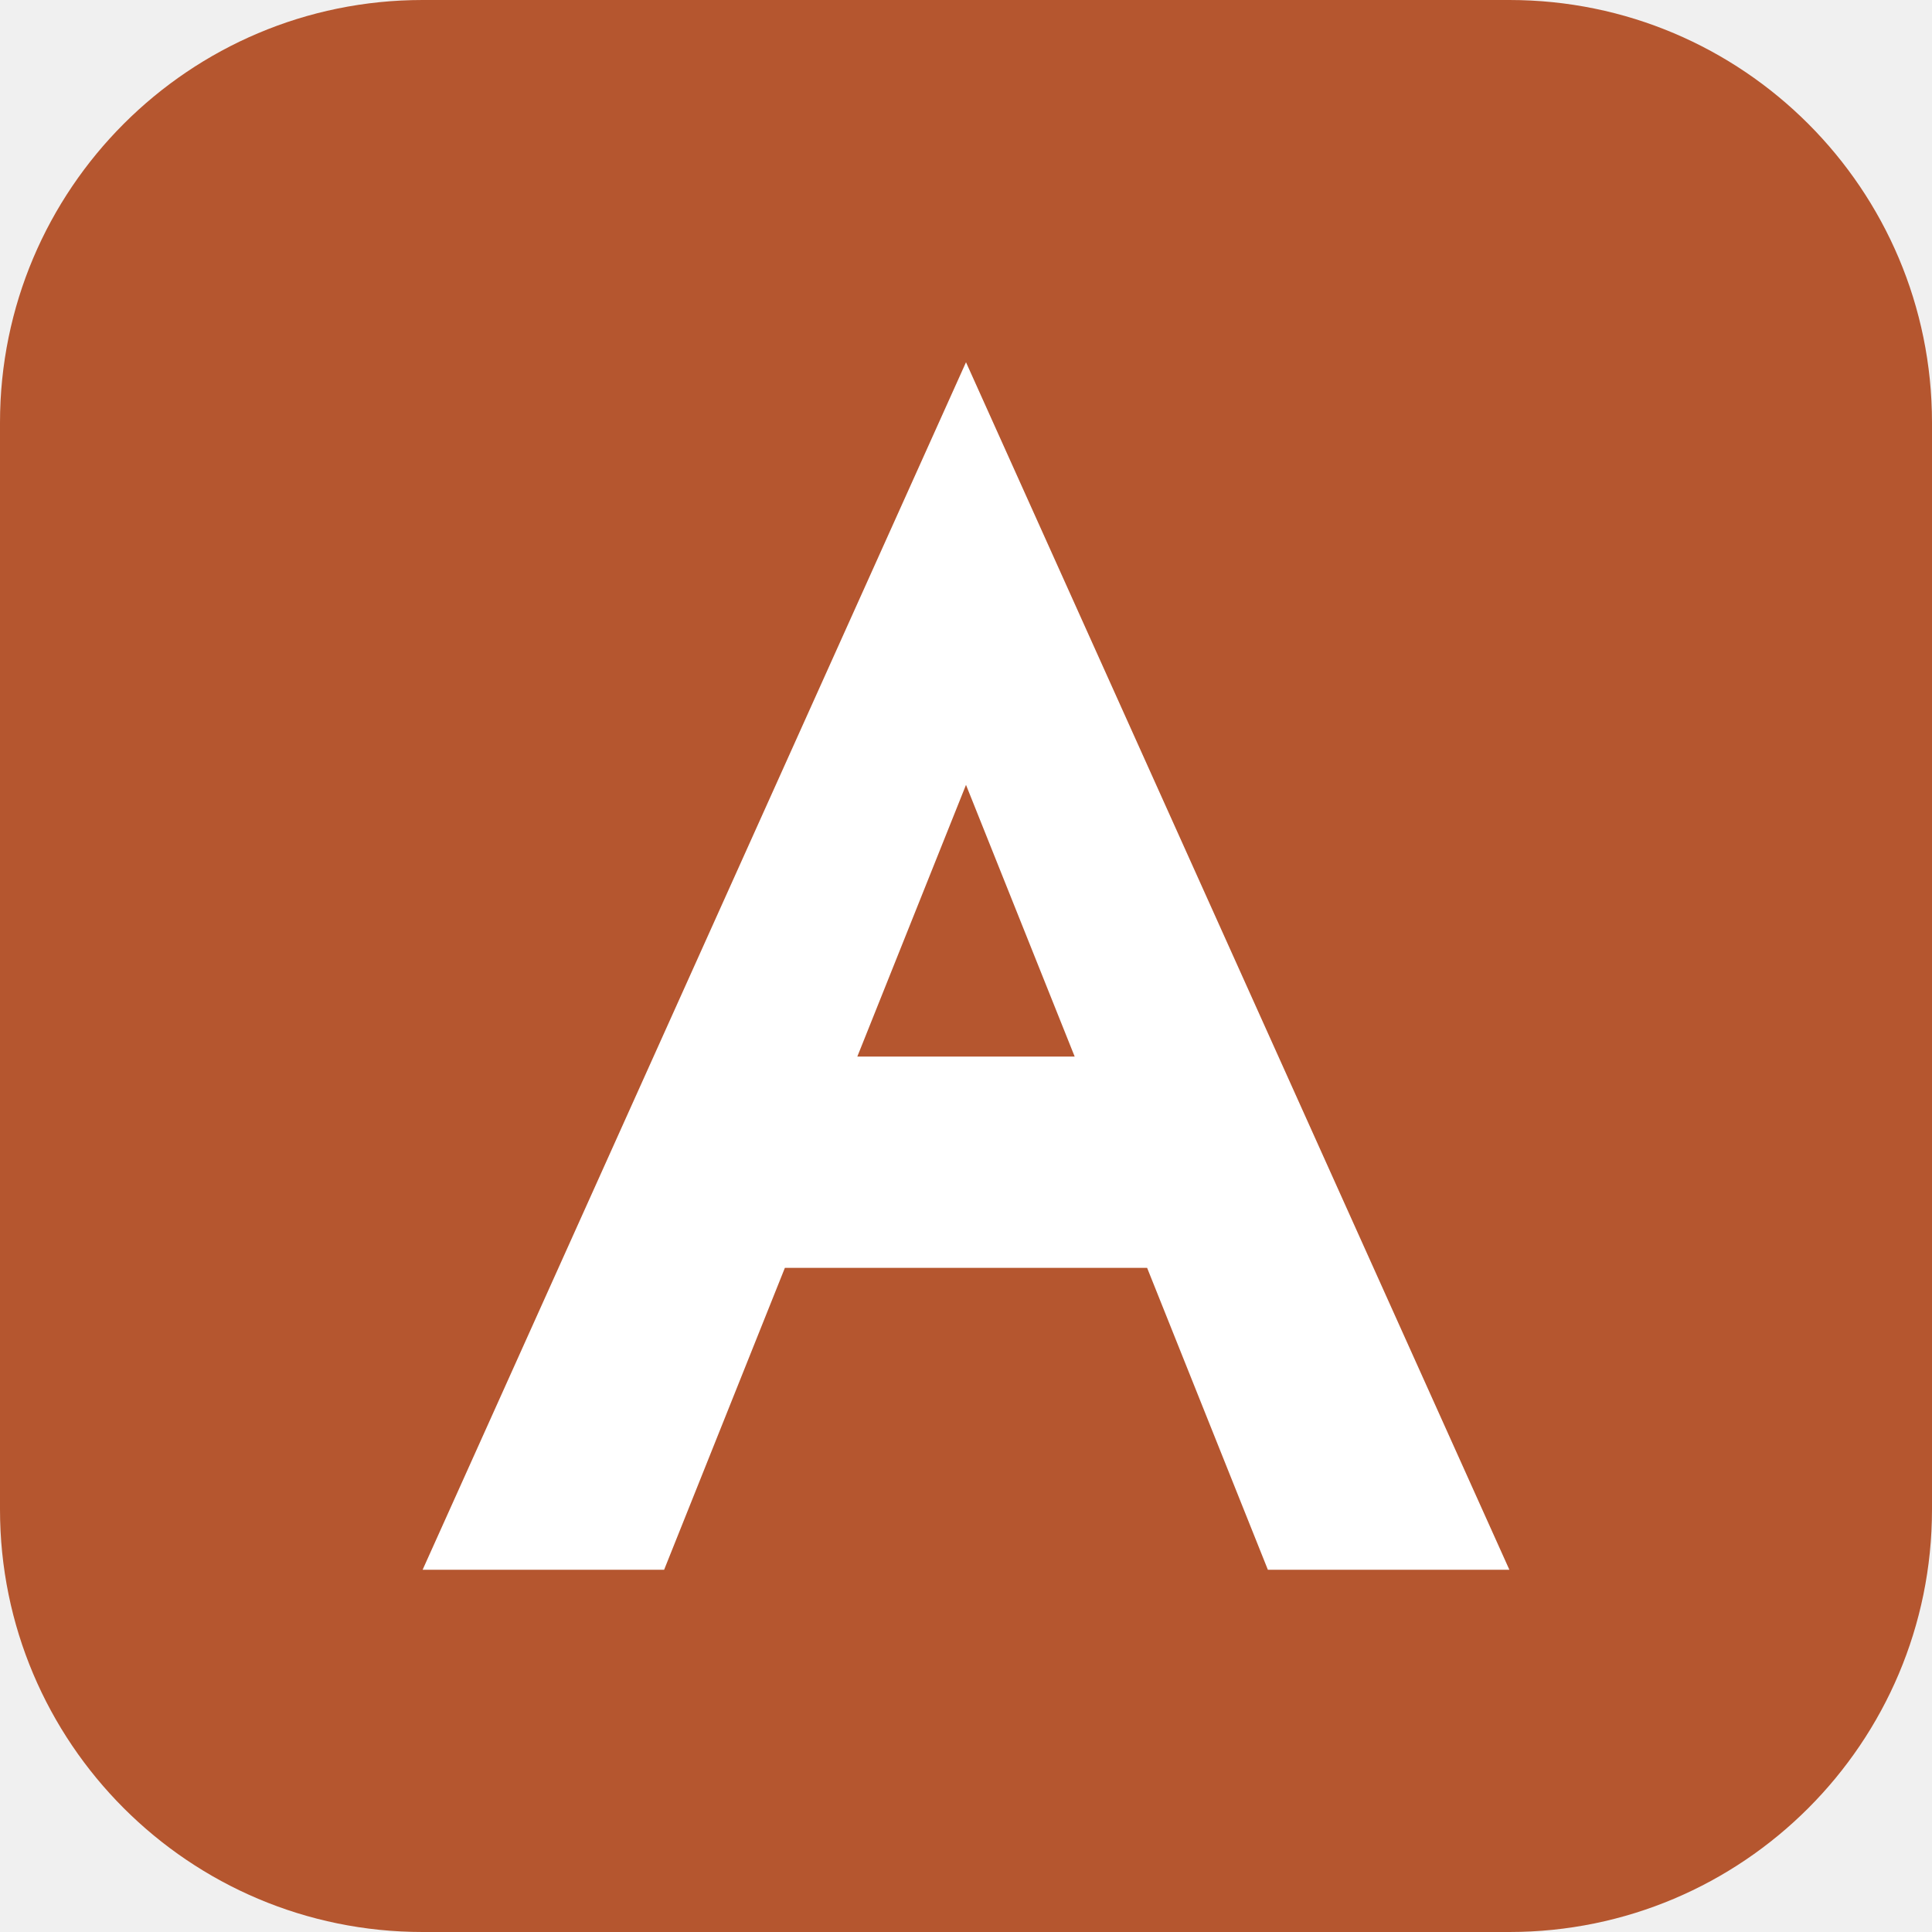
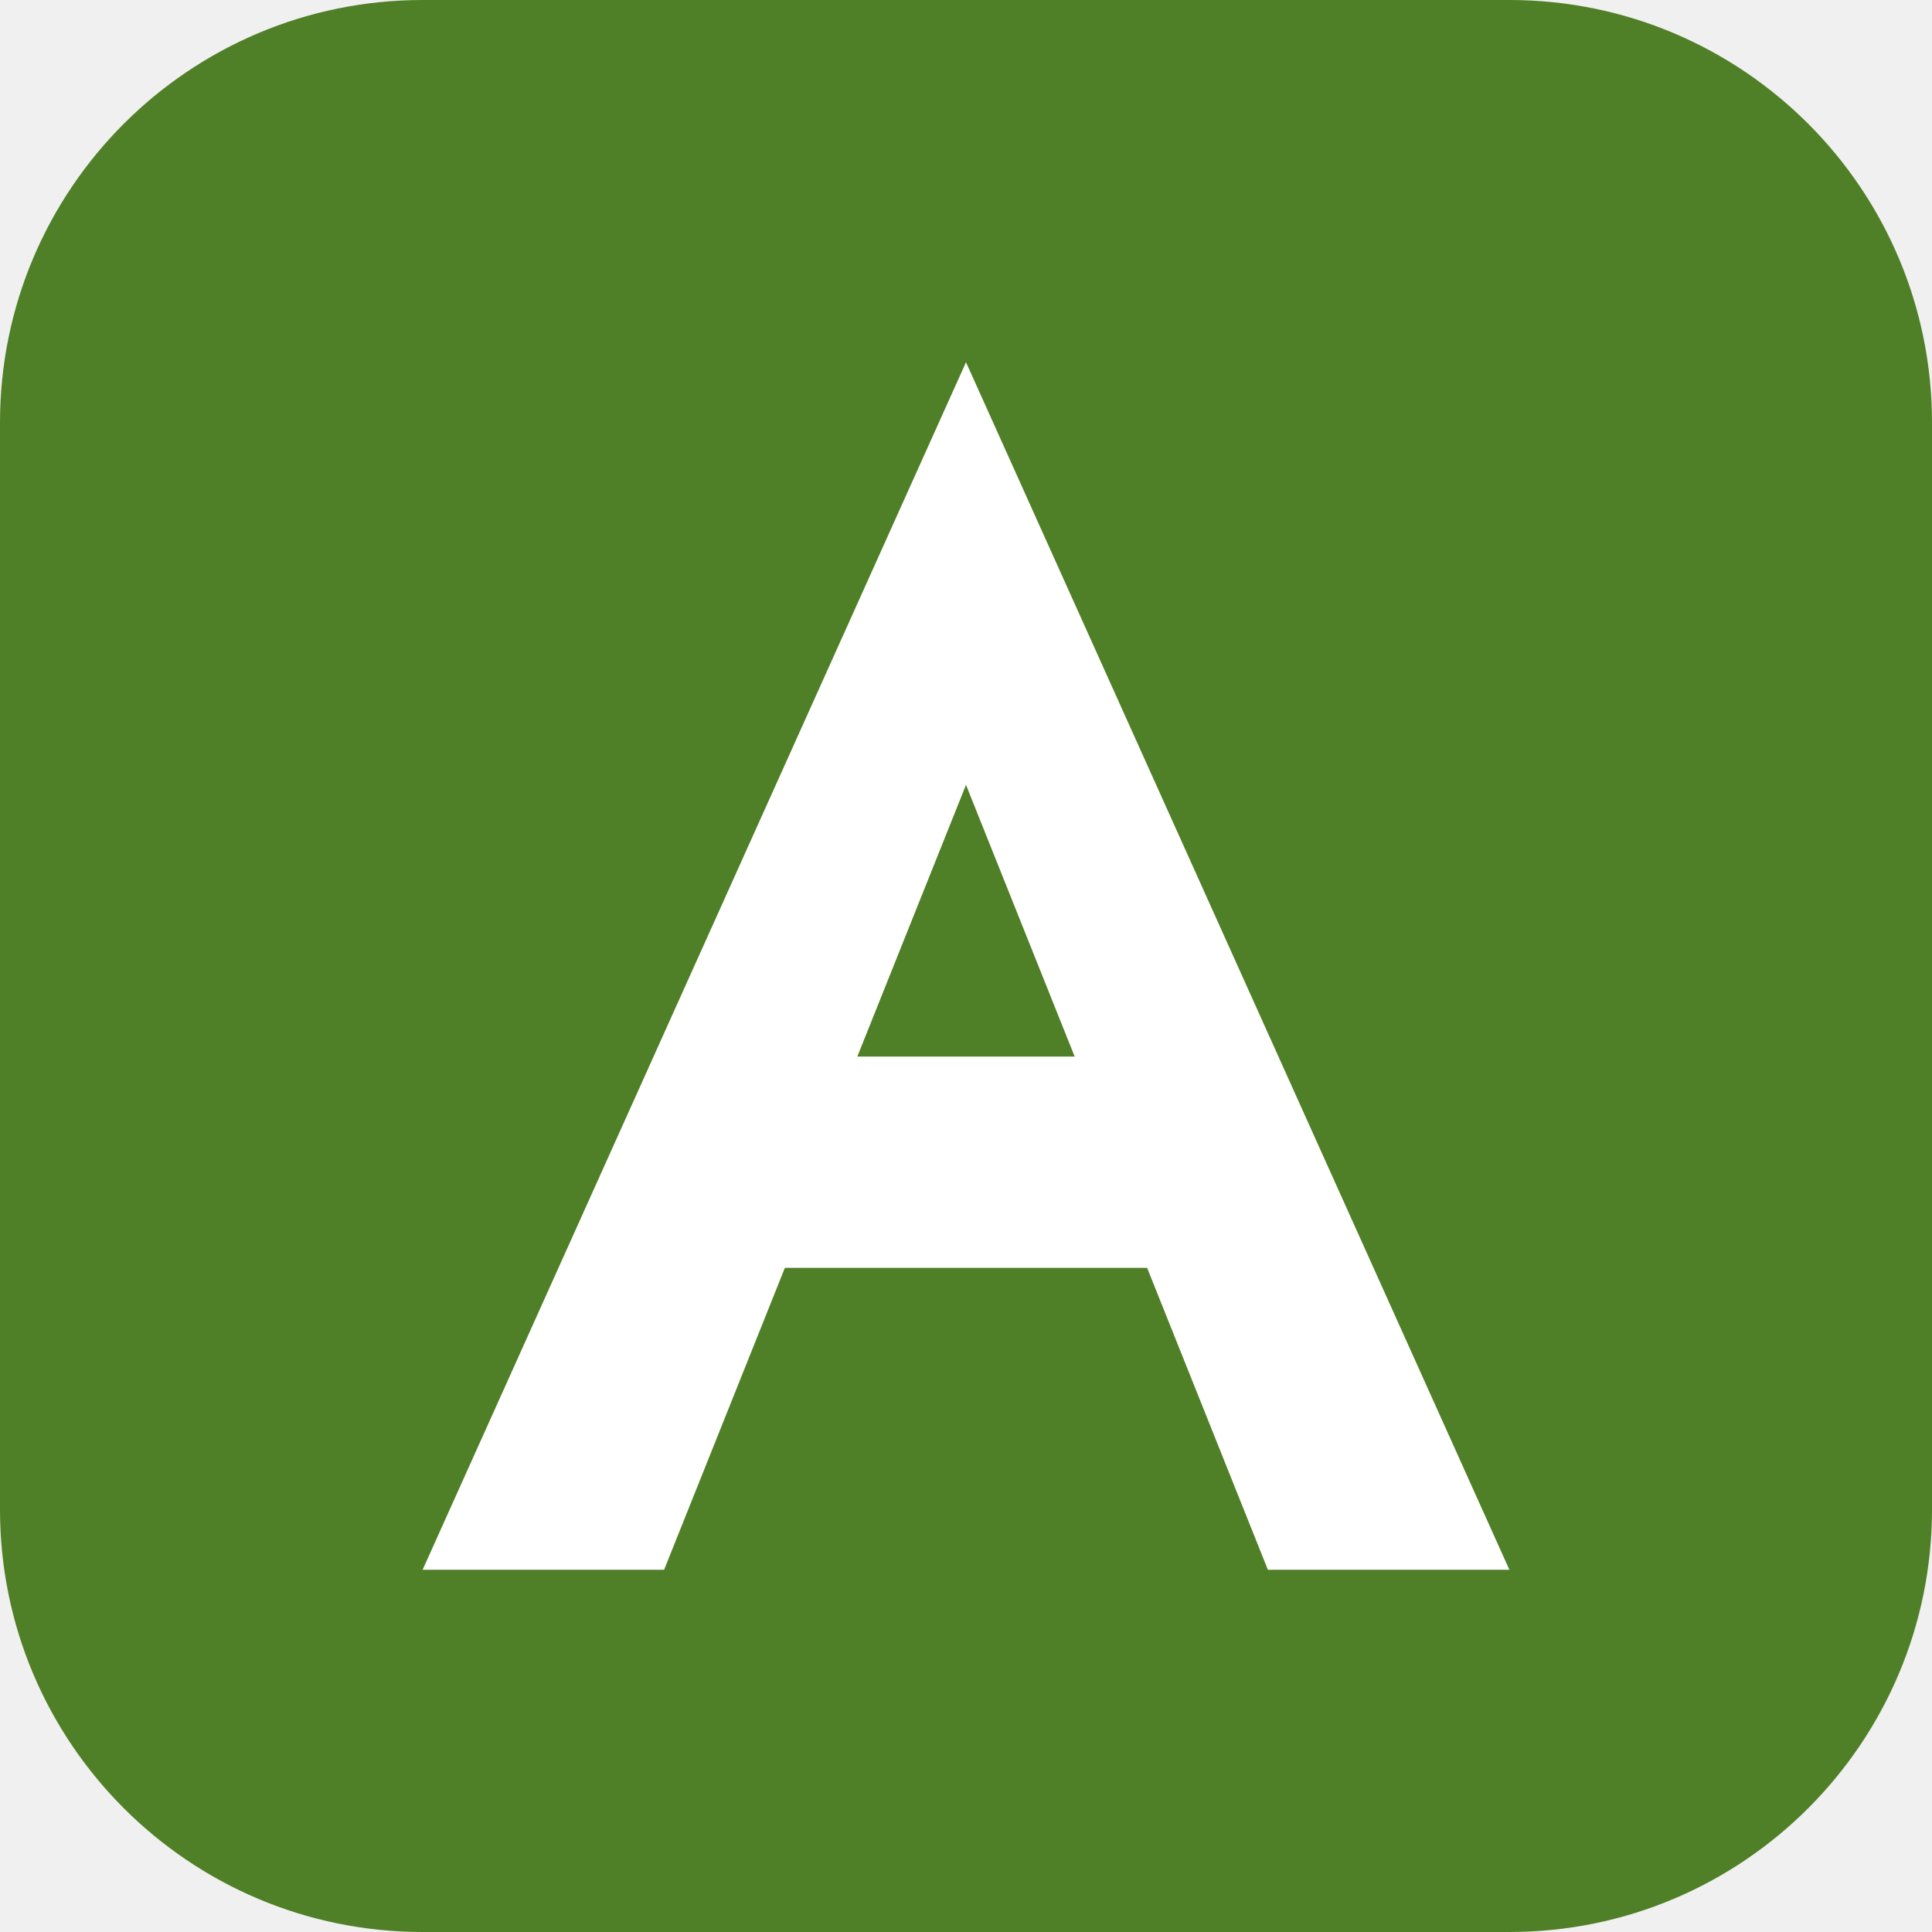
<svg xmlns="http://www.w3.org/2000/svg" viewBox="0 0 32 32">
-   <rect width="32" height="32" rx="7" fill="#b5562f" />
+   <rect width="32" height="32" rx="7" fill="#4f7f26" />
  <path d="M16 6 7 26h4l2-5h6l2 5h4L16 6zm-1.8 11.5L16 13l1.8 4.5h-3.6z" fill="#fff" />
</svg>
